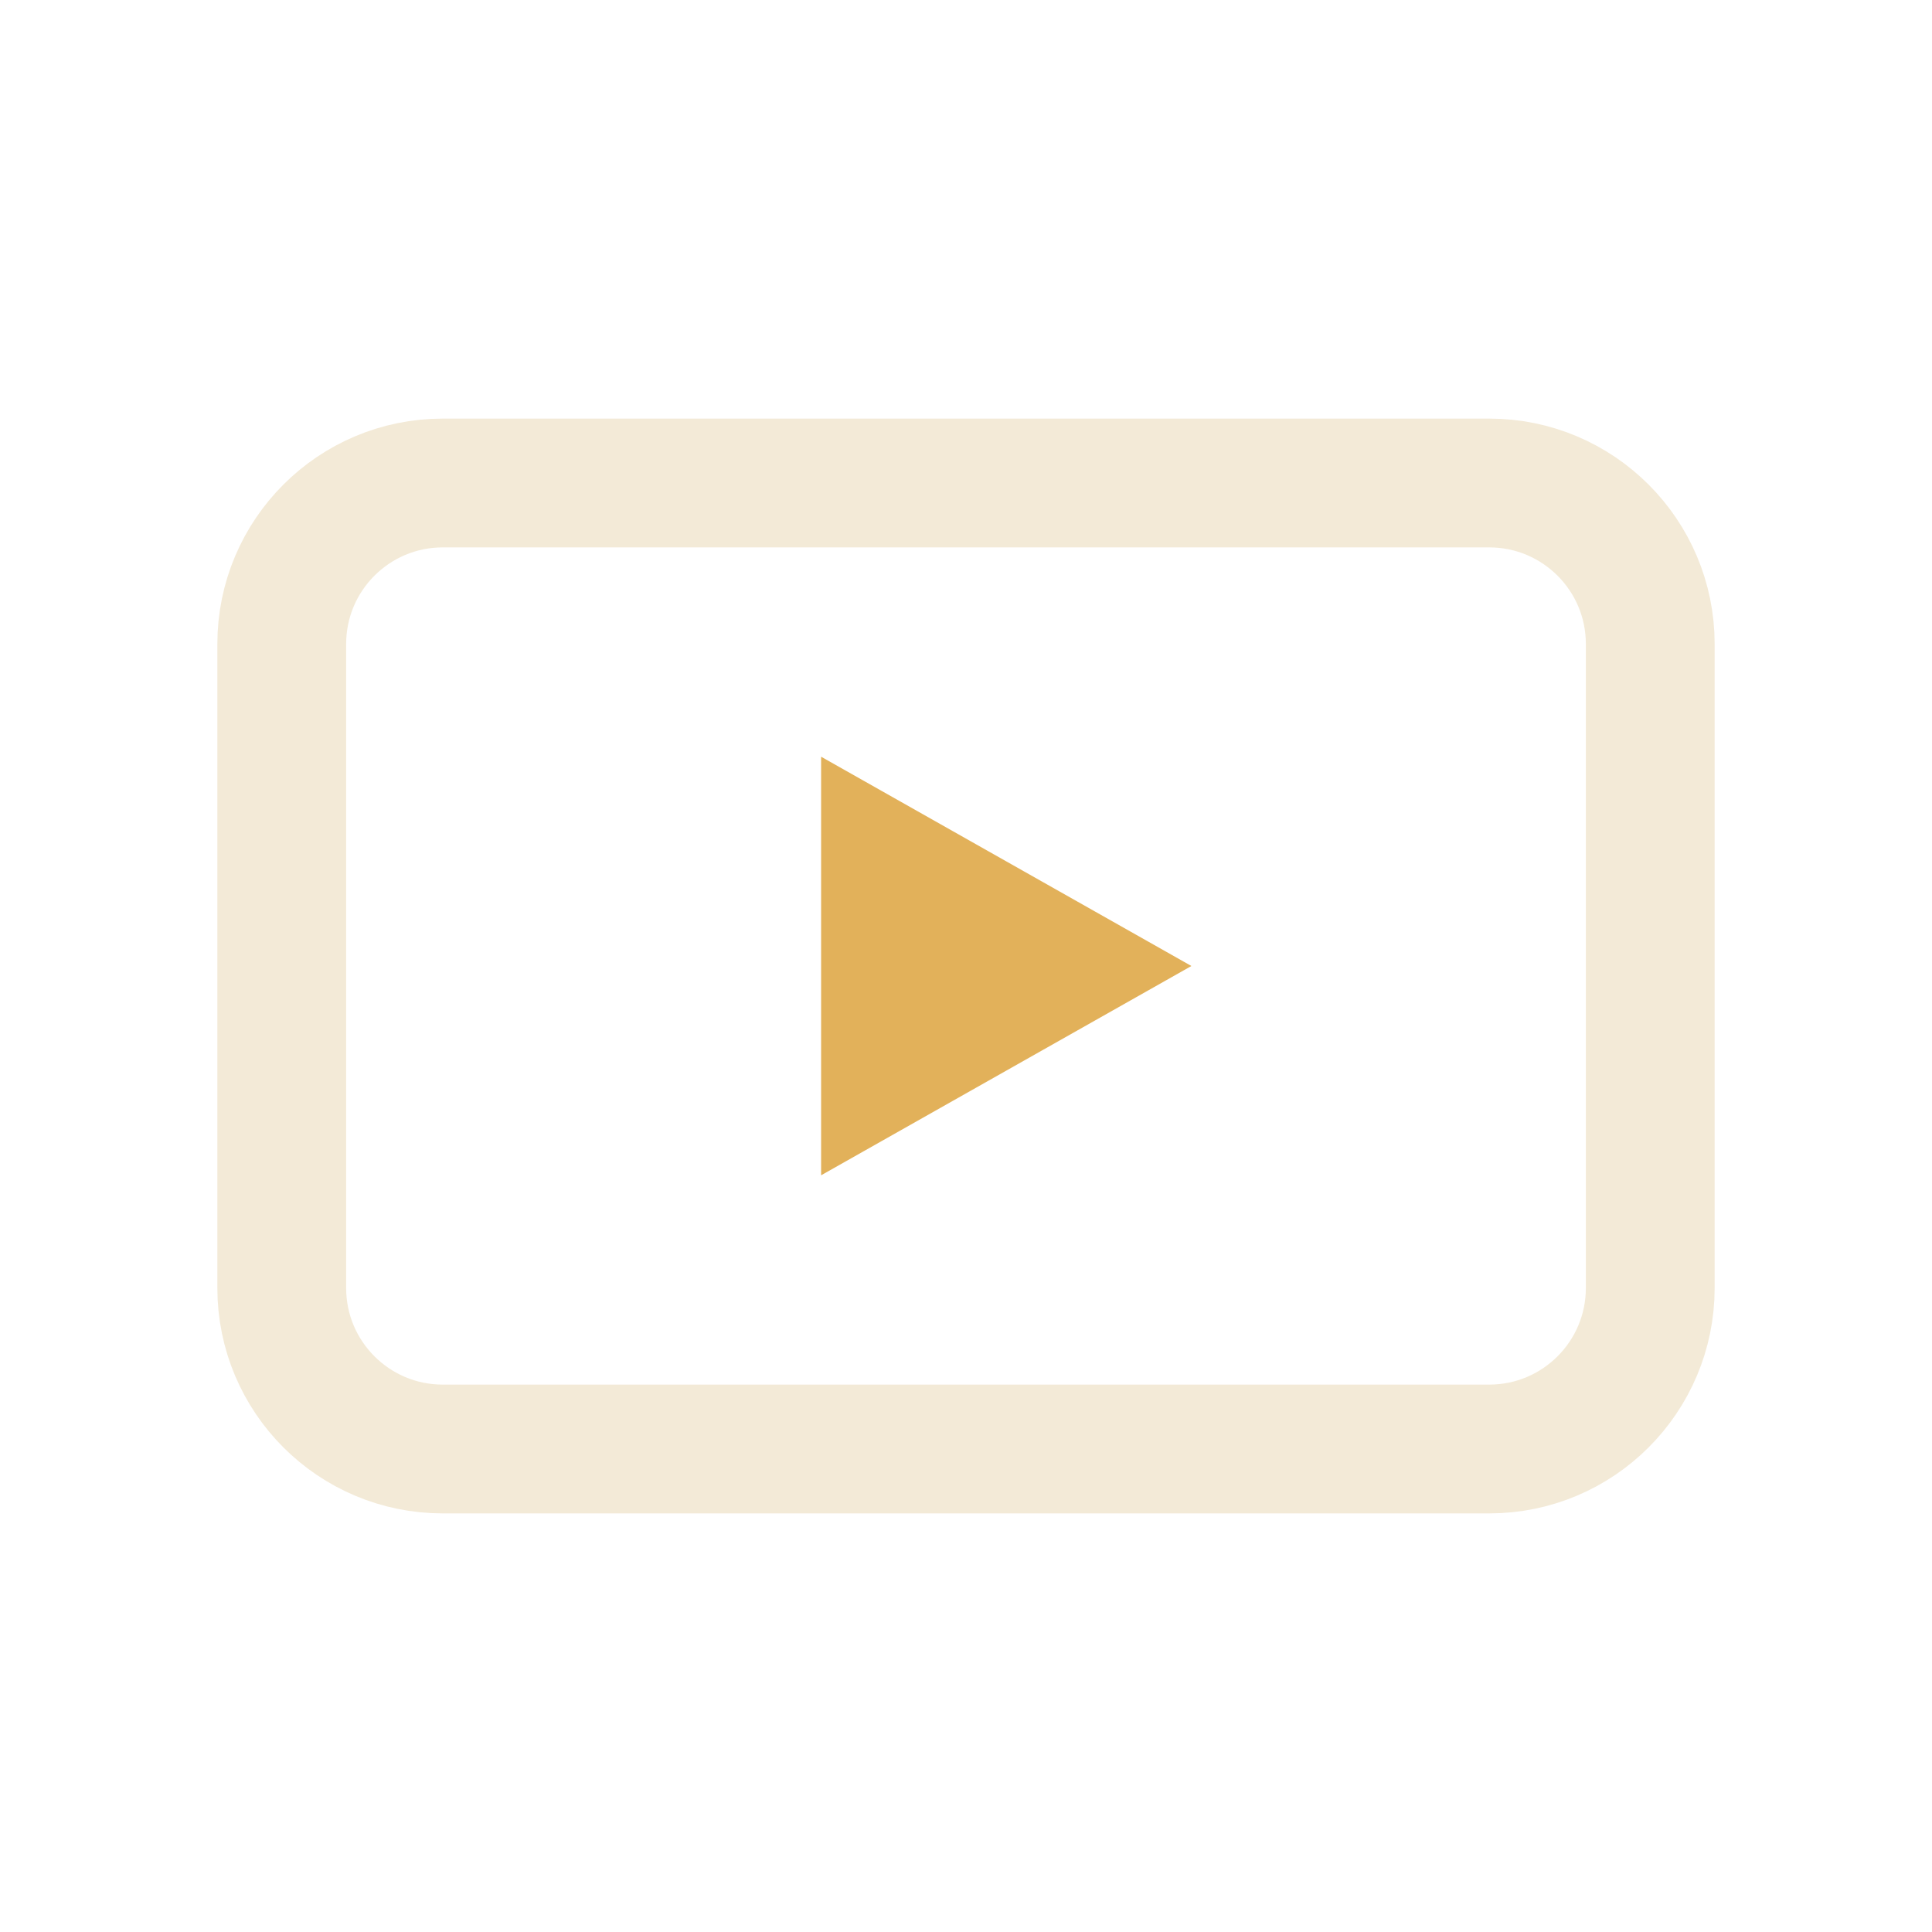
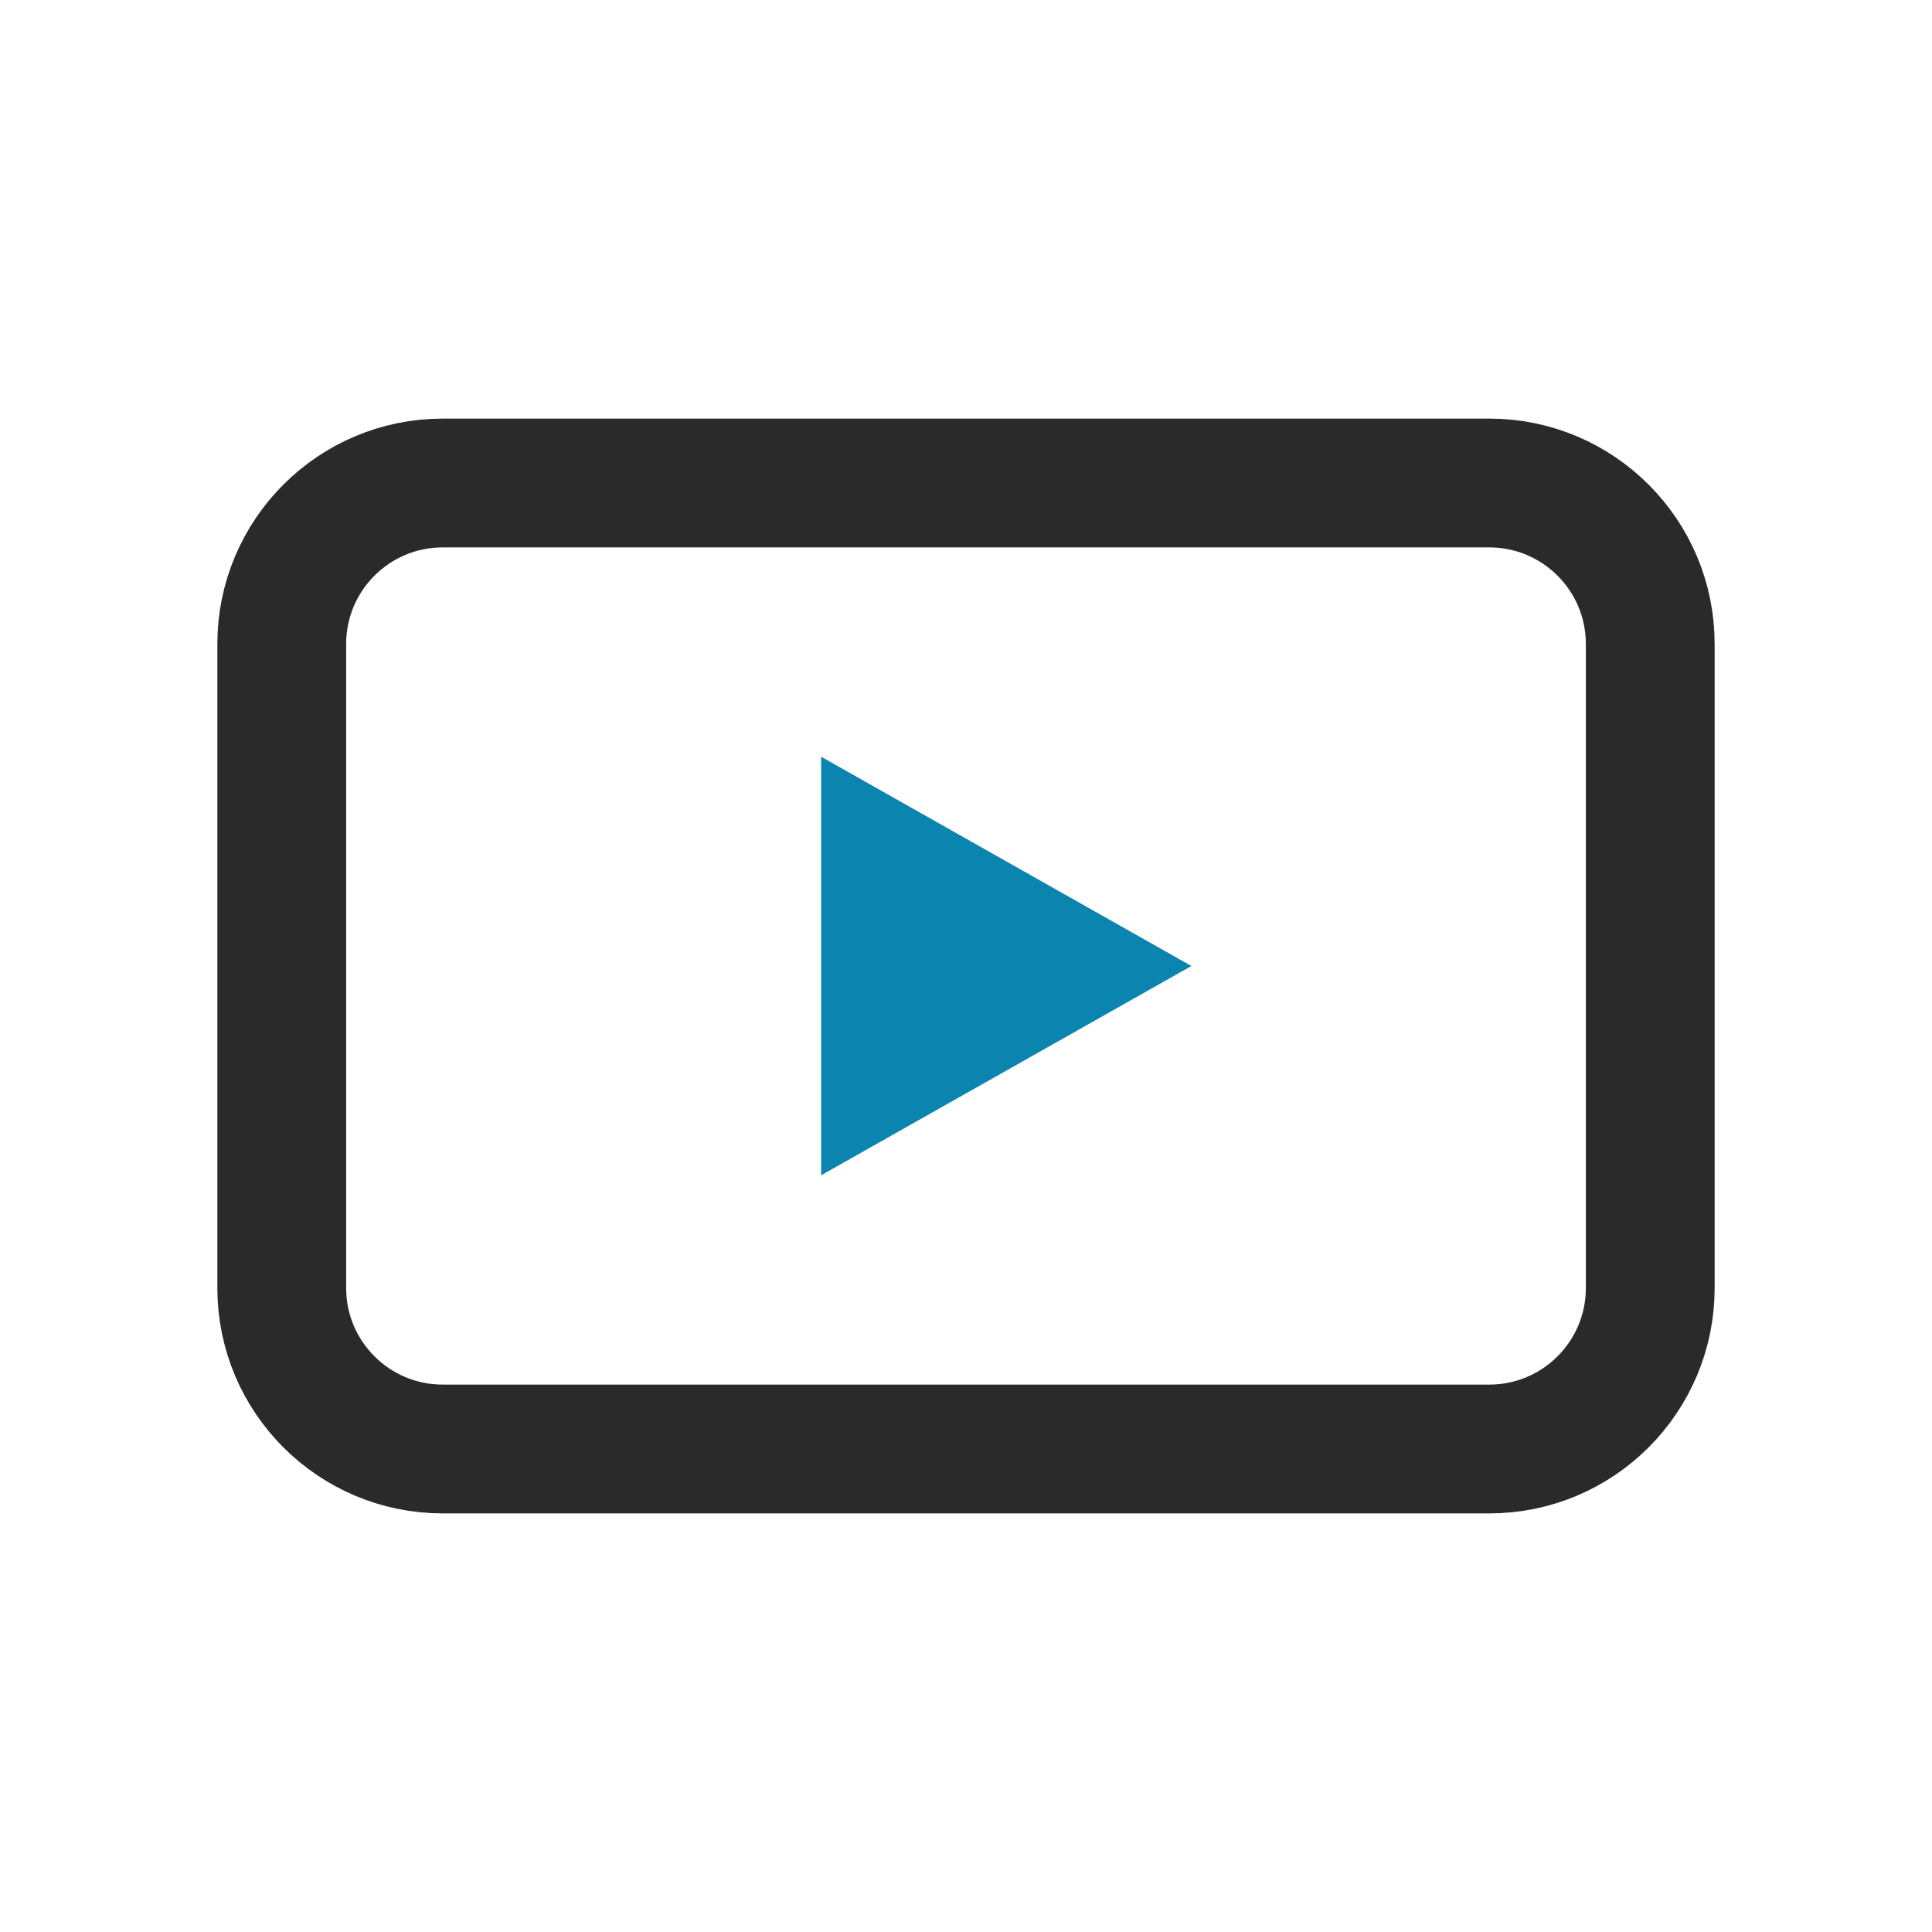
<svg xmlns="http://www.w3.org/2000/svg" viewBox="0 0 24 24" fill="none">
-   <rect x="3.5" y="6" width="17" height="12" rx="2" stroke="#f3ead7" stroke-width="1.6" />
-   <path d="M10.2 9.4v5.2l4.6-2.6-4.6-2.6z" fill="#e2b15a" />
+   <rect x="3.5" y="6" width="17" height="12" rx="2" stroke="#2a2a2a" stroke-width="1.6" />
+   <path d="M10.2 9.4v5.2l4.6-2.6-4.6-2.6z" fill="#0b84af" />
</svg>
